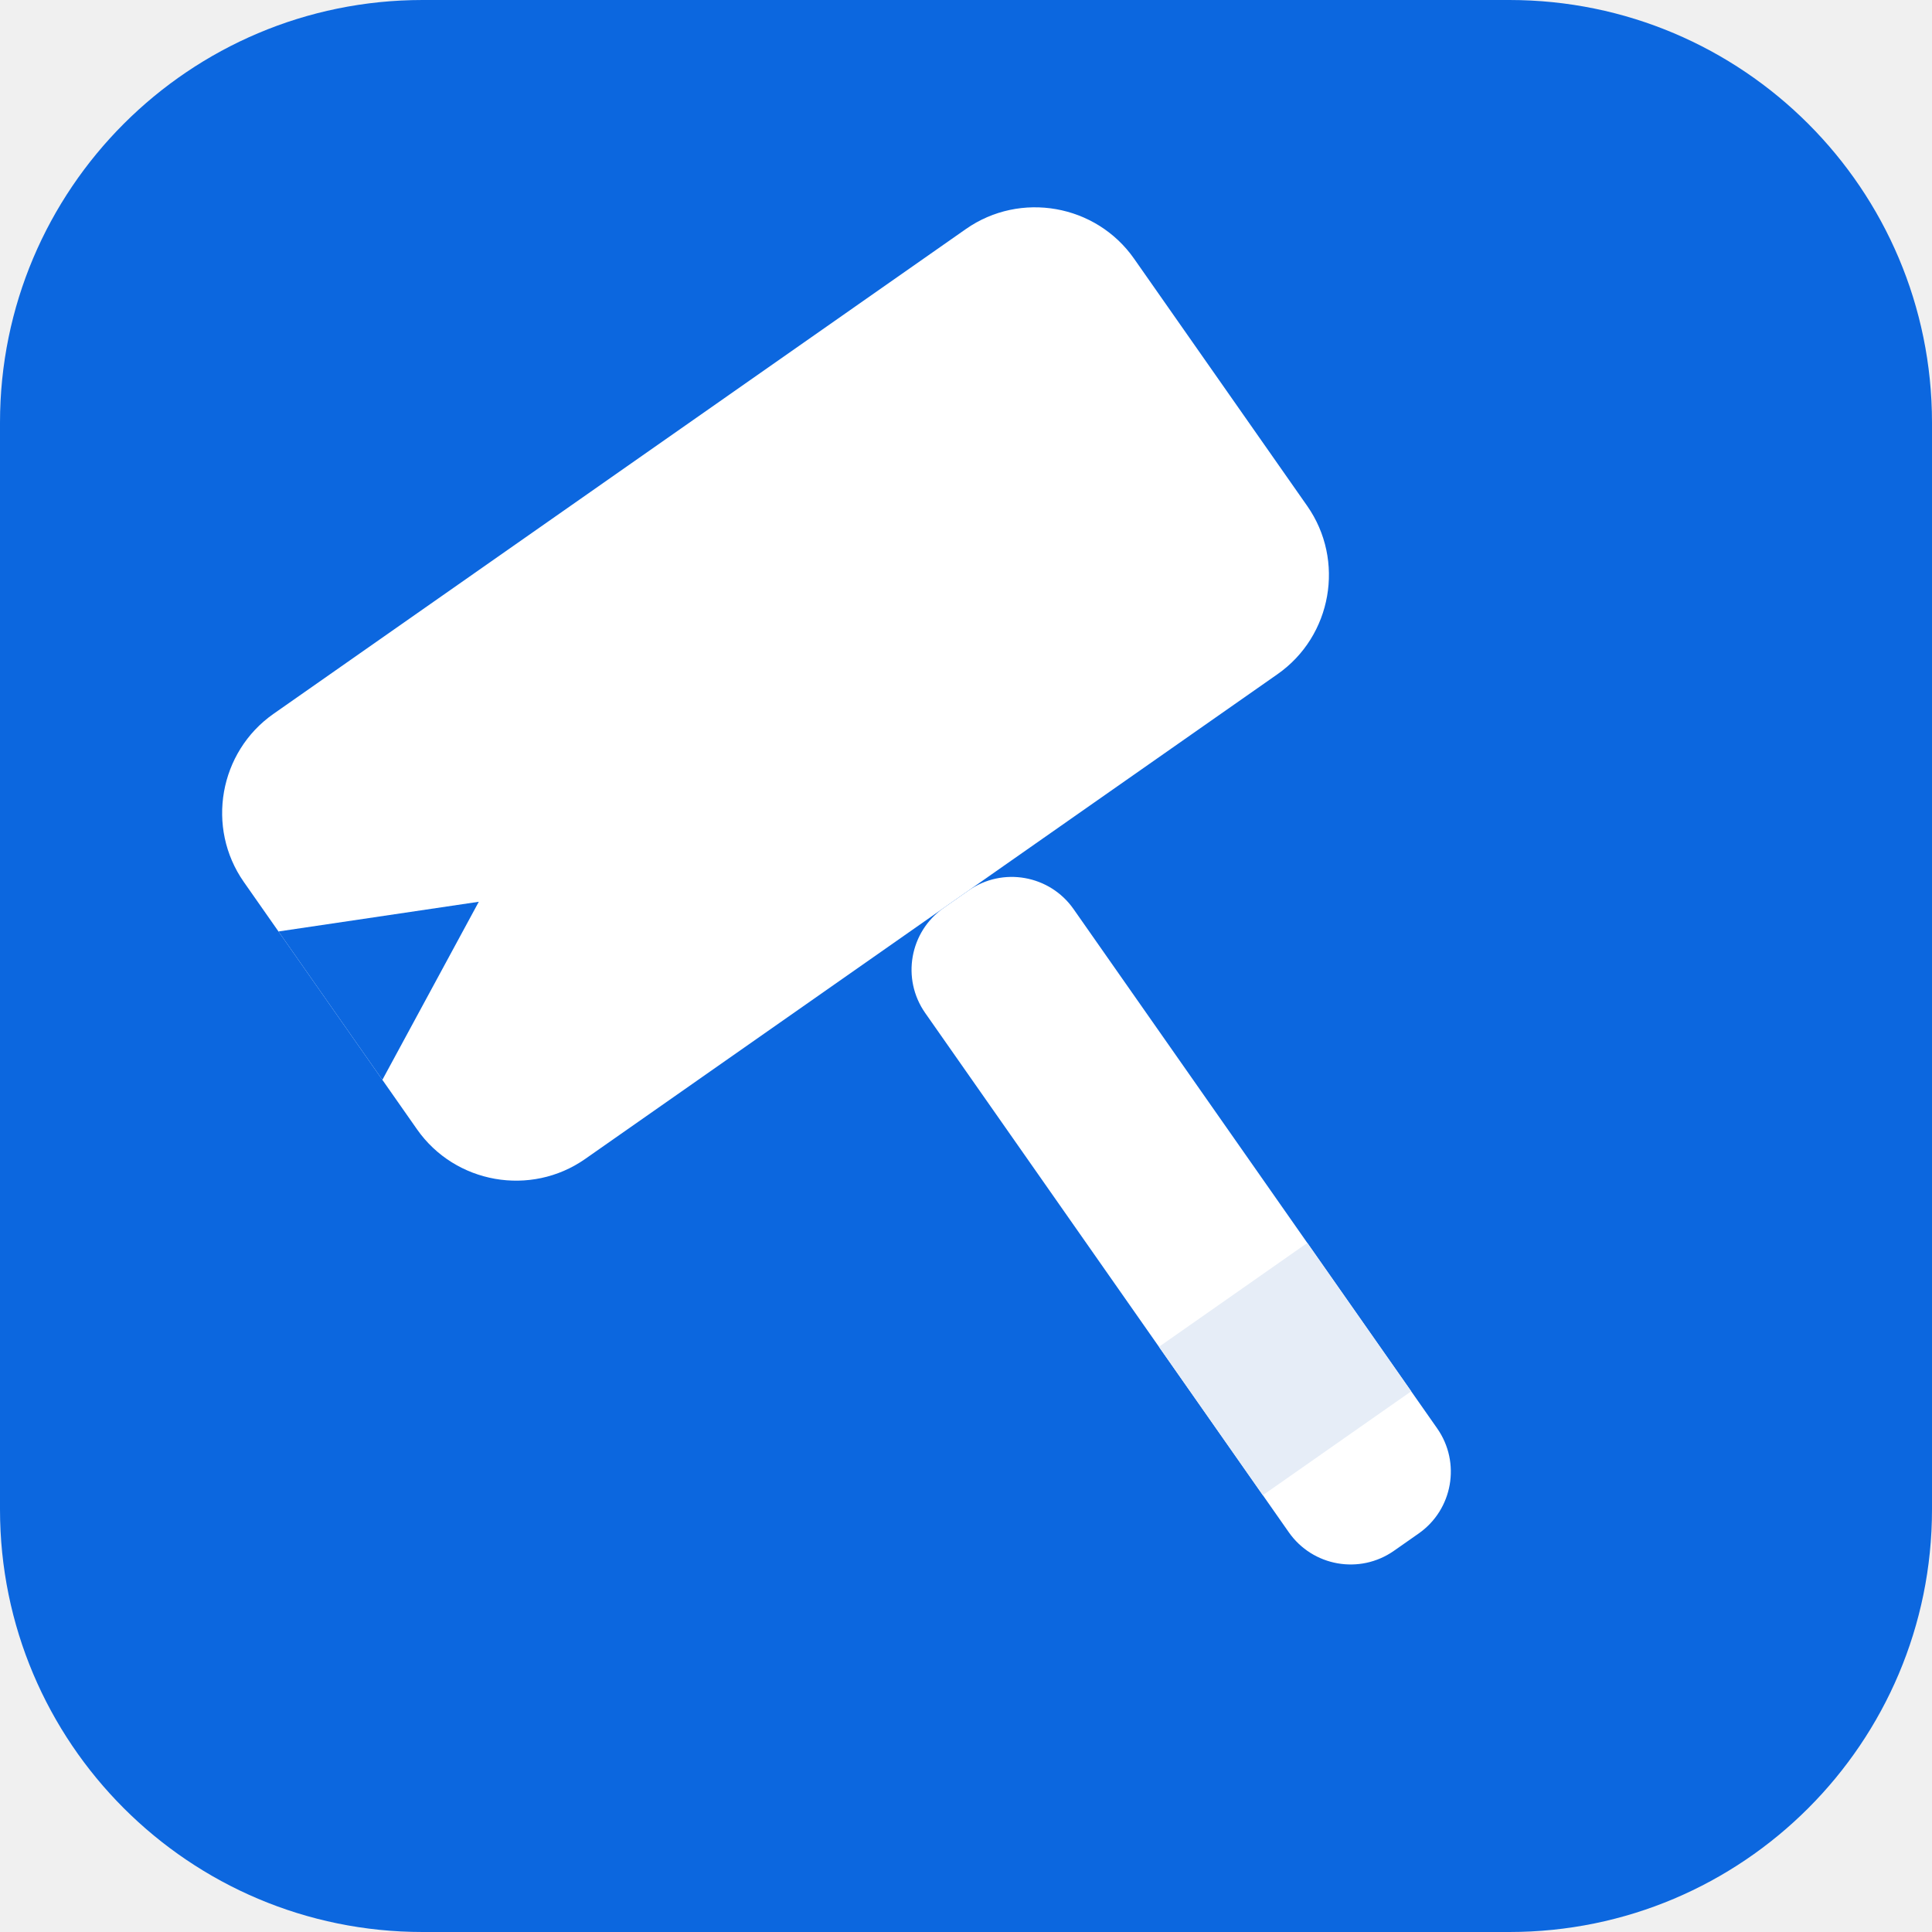
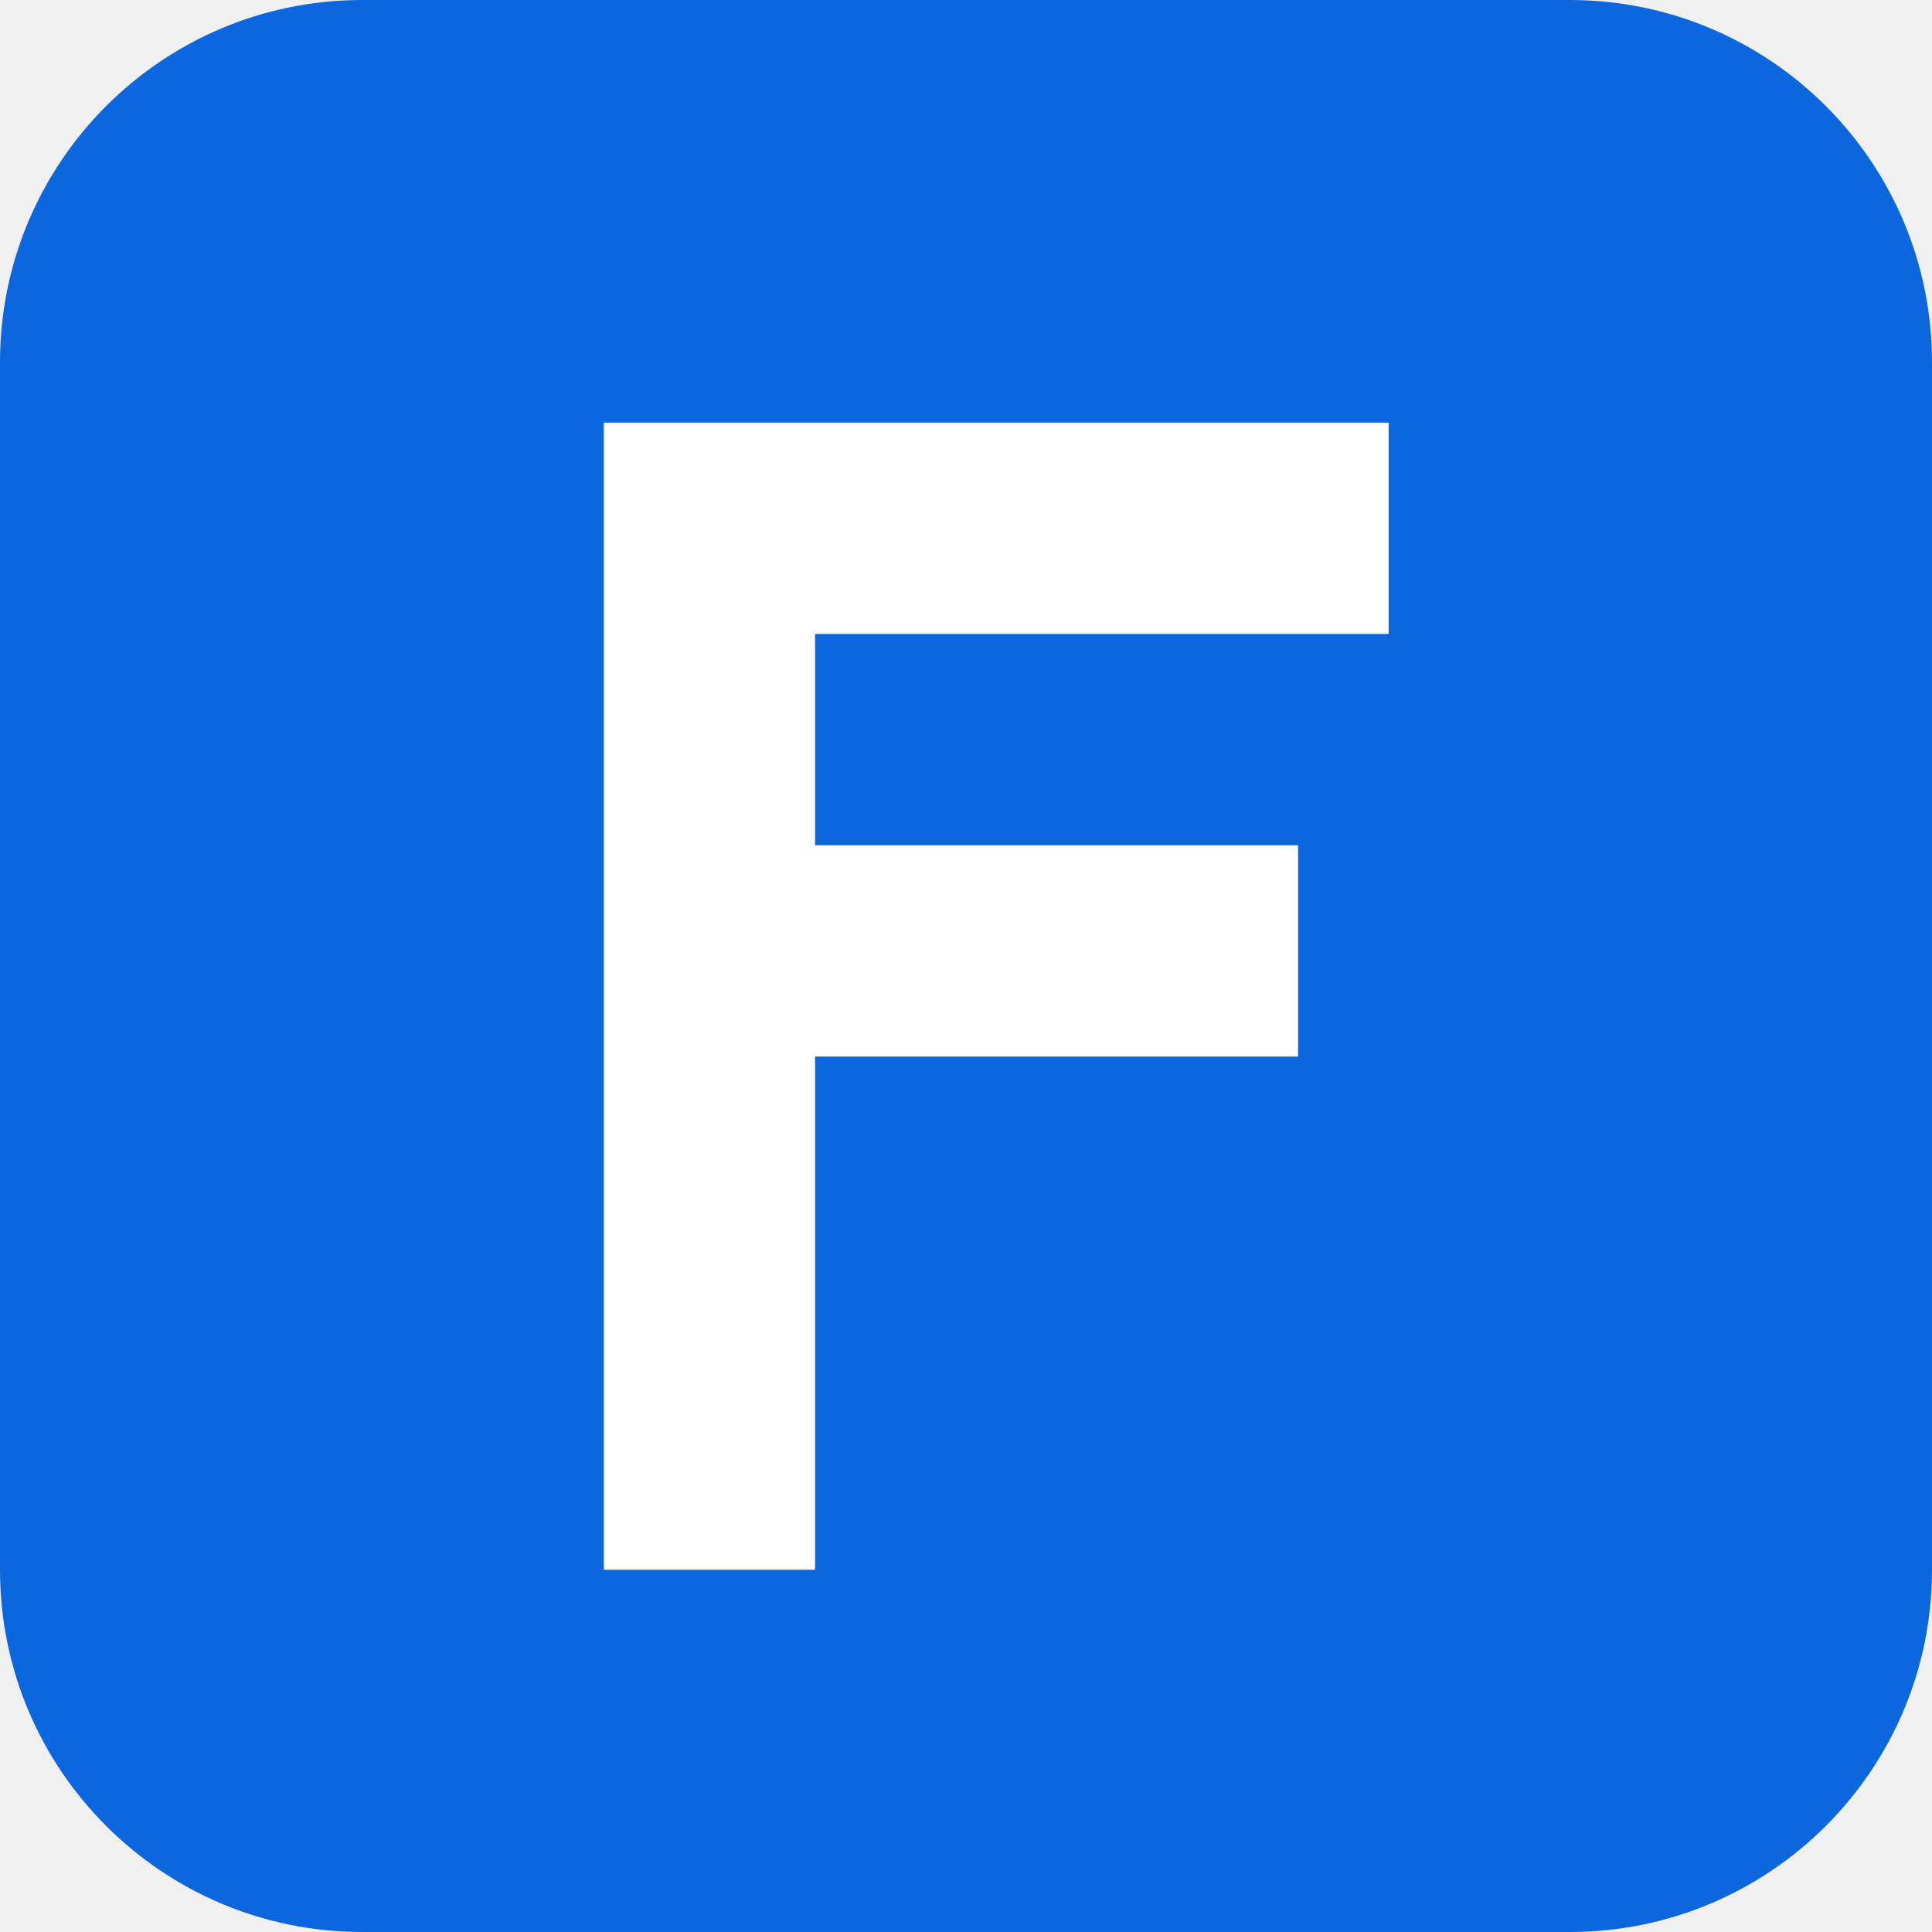
- <svg xmlns="http://www.w3.org/2000/svg" viewBox="0 0 64 64">
-   <rect width="64" height="64" rx="14" fill="#0C67DF" />
-   <g transform="rotate(-35 32 32)">
-     <rect x="30" y="30" width="6" height="26" rx="2.5" fill="#ffffff" />
-     <rect x="30" y="46" width="6" height="6" fill="#e6edf7" />
-     <path d="M14 16              C14 13.8 15.8 12 18 12              L46 12              C48.2 12 50 13.8 50 16              L50 26              C50 28.2 48.2 30 46 30              L18 30              C15.8 30 14 28.2 14 26              Z" fill="#ffffff" />
-     <path d="M14 18              L20 21              L14 24 Z" fill="#0C67DF" />
-   </g>
+ <svg xmlns="http://www.w3.org/2000/svg" viewBox="0 0 32 32">
+   <rect width="32" height="32" rx="6" fill="#0C67DF" />
+   <path d="M10 7 h13 v3.5 h-9.5 v3.5 h8 v3.5 h-8 v8.5 h-3.5 z" fill="#ffffff" />
</svg>
